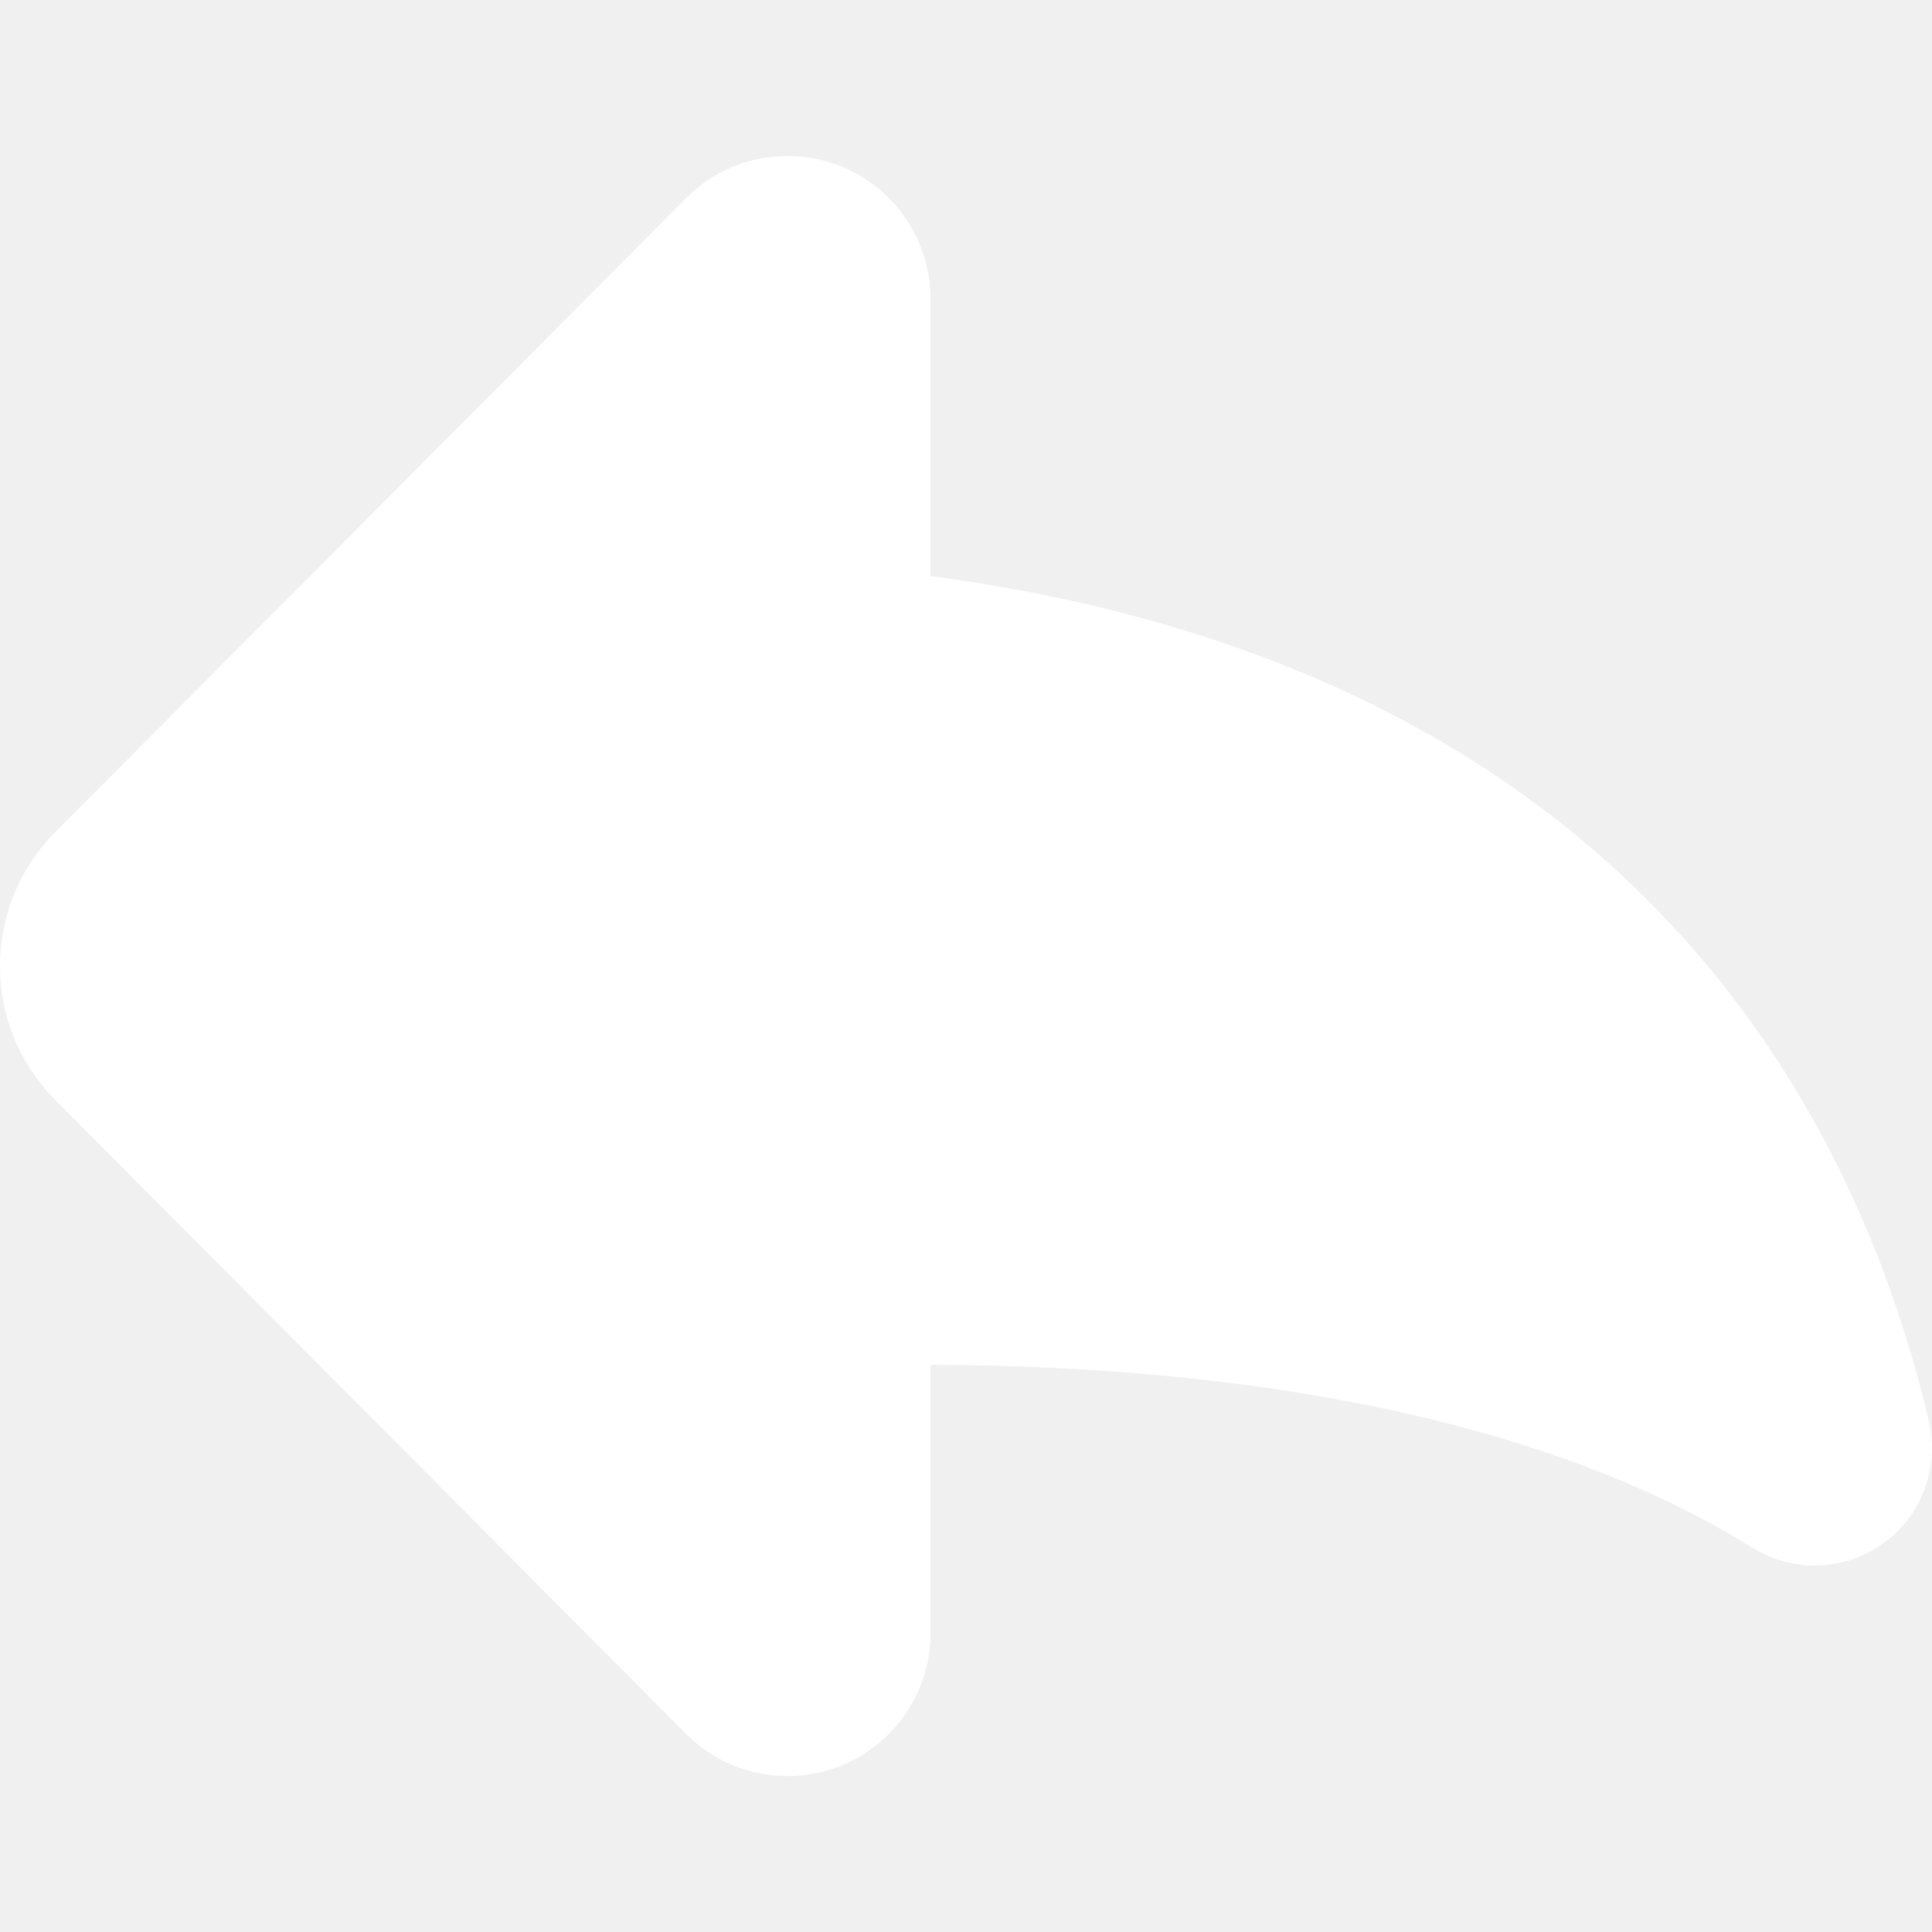
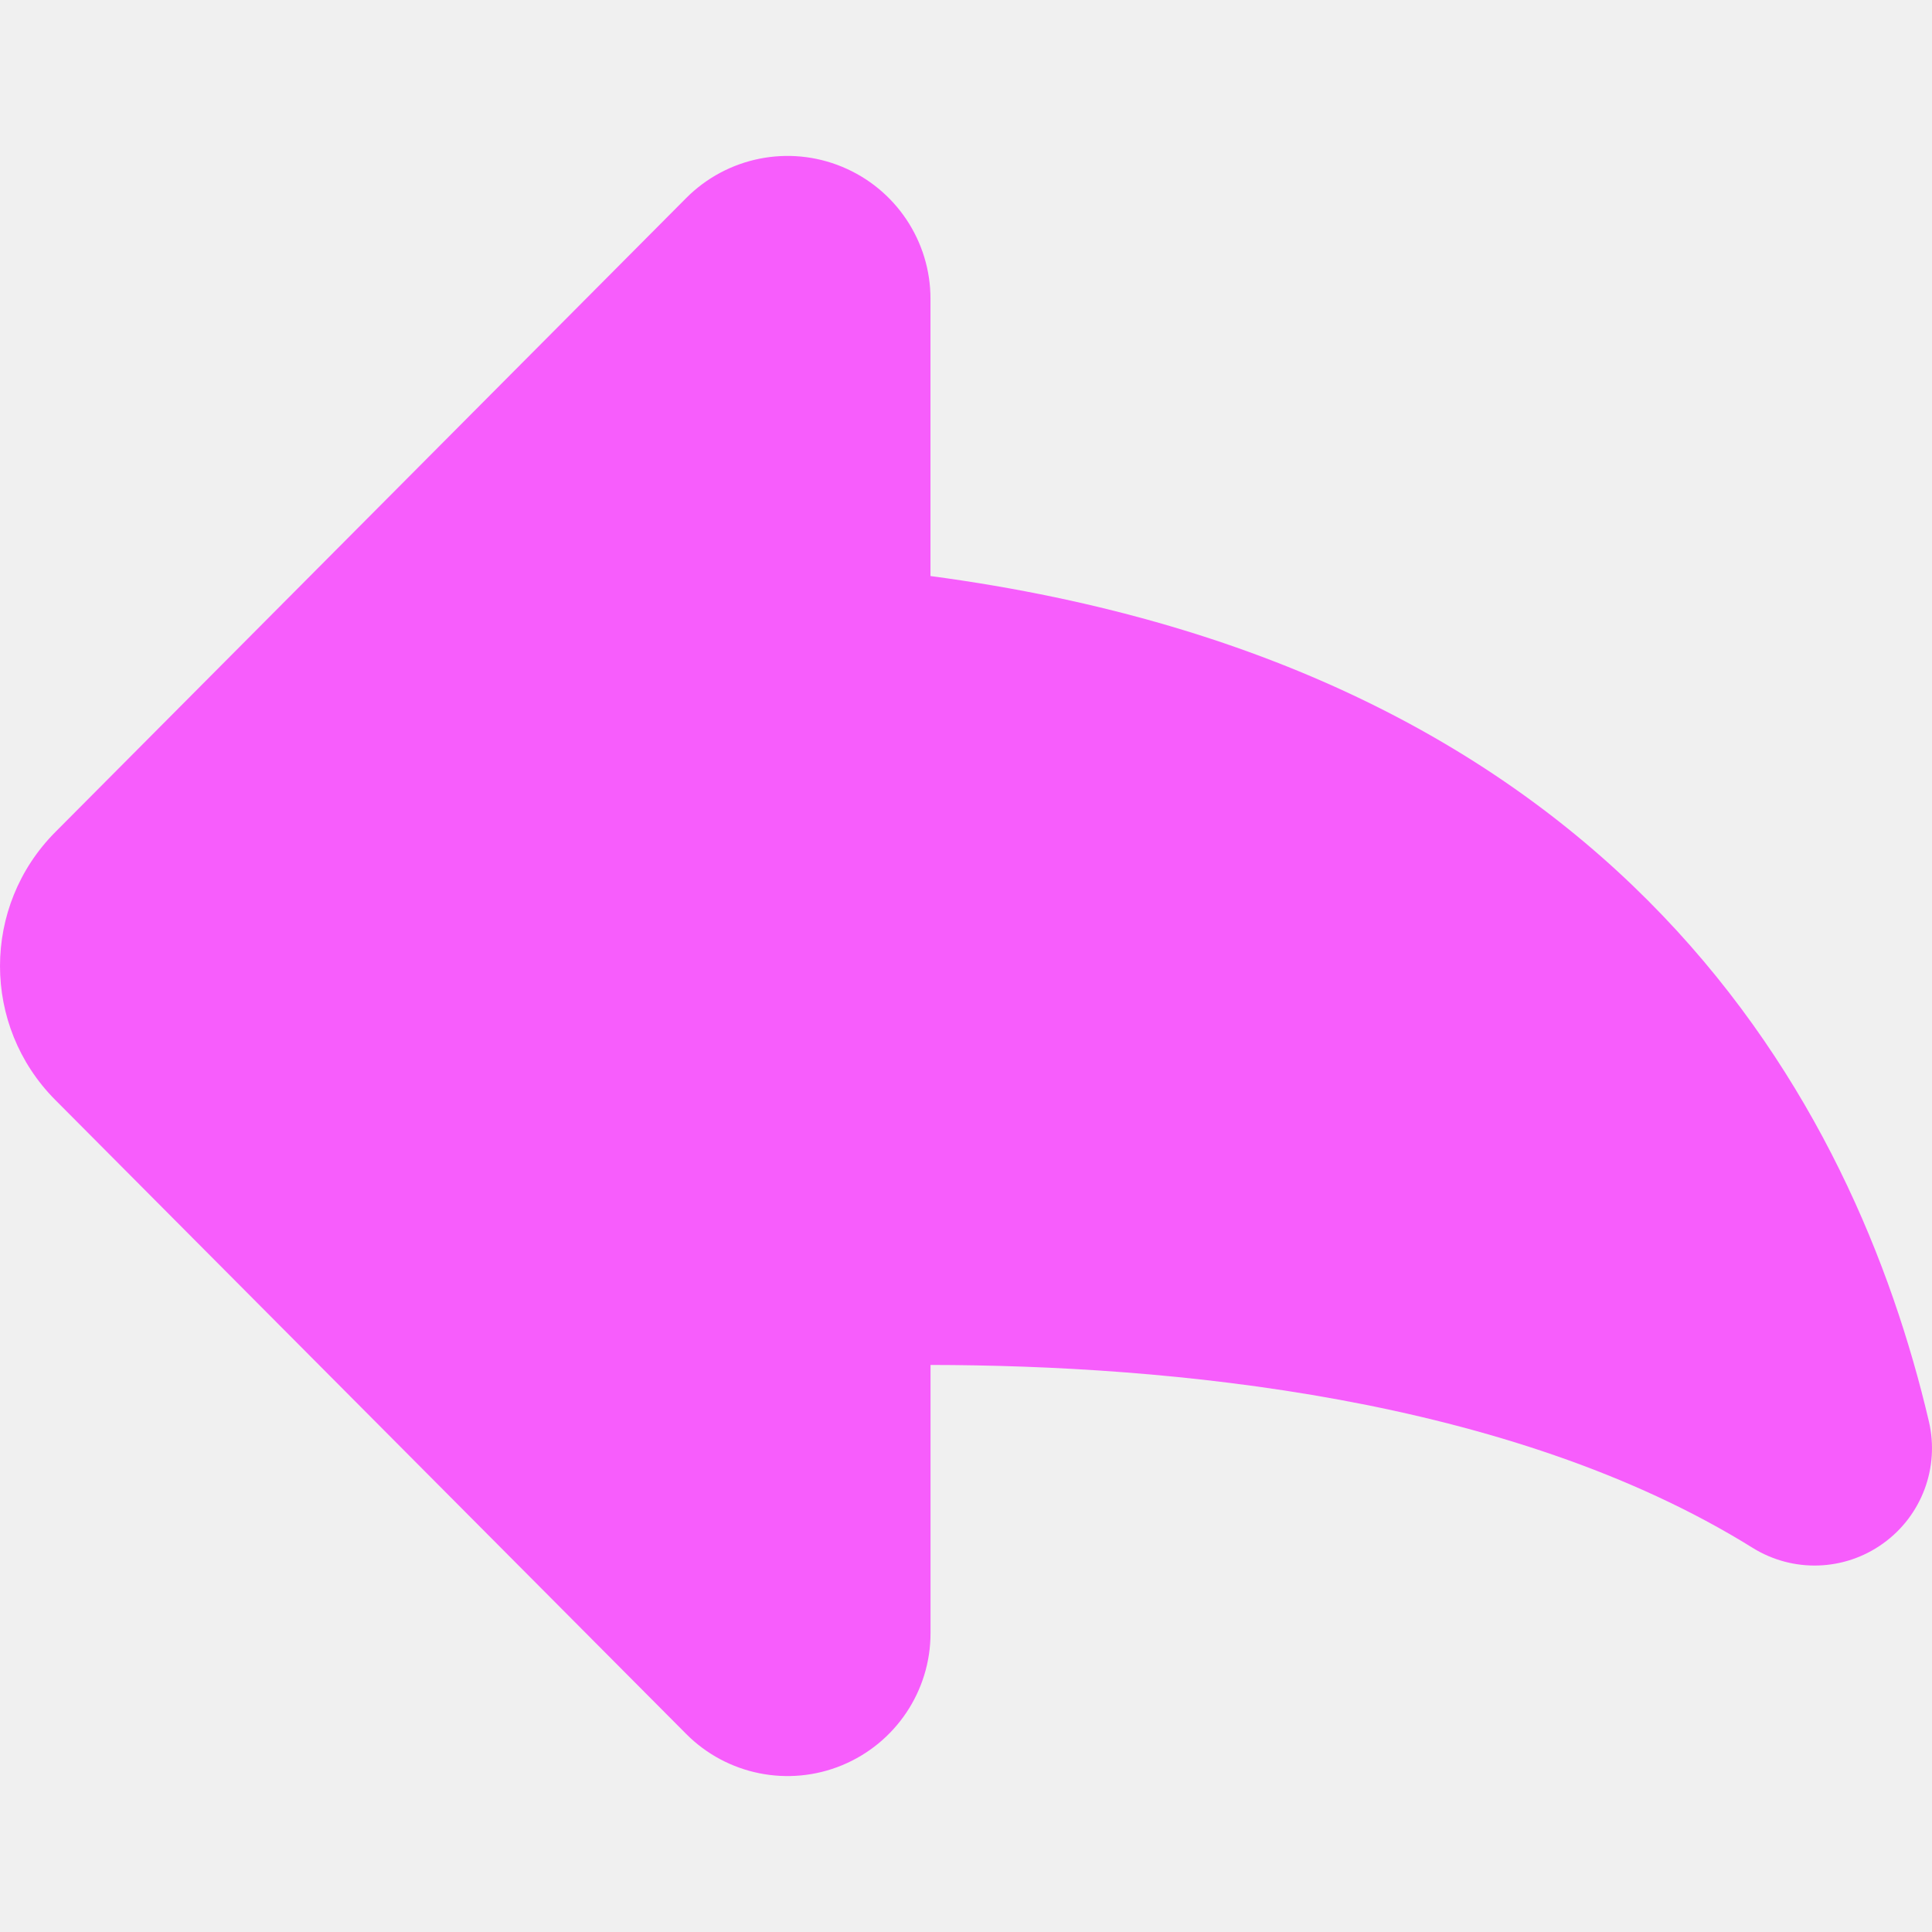
- <svg xmlns="http://www.w3.org/2000/svg" version="1.1" id="Capa_1" x="0px" y="0px" width="45.58px" height="45.58px" viewBox="0 0 45.58 45.58" style="enable-background:new 0 0 45.58 45.58; fill: #FFFFFF;" xml:space="preserve">
+ <svg xmlns="http://www.w3.org/2000/svg" version="1.1" id="Capa_1" x="0px" y="0px" width="45.58px" height="45.58px" viewBox="0 0 45.58 45.58" style="enable-background:new 0 0 45.58 45.58; fill: #f75dfc;" xml:space="preserve">
  <g>
    <path d="M45.506,33.532c-1.741-7.42-7.161-17.758-23.554-19.942V7.047c0-1.364-0.826-2.593-2.087-3.113   c-1.261-0.521-2.712-0.229-3.675,0.737L1.305,19.63c-1.739,1.748-1.74,4.572-0.001,6.32L16.19,40.909   c0.961,0.966,2.415,1.258,3.676,0.737c1.261-0.521,2.087-1.75,2.087-3.113v-6.331c5.593,0.007,13.656,0.743,19.392,4.313   c0.953,0.594,2.168,0.555,3.08-0.101C45.335,35.762,45.763,34.624,45.506,33.532z" />
  </g>
  <g>
</g>
  <g>
</g>
  <g>
</g>
  <g>
</g>
  <g>
</g>
  <g>
</g>
  <g>
</g>
  <g>
</g>
  <g>
</g>
  <g>
</g>
  <g>
</g>
  <g>
</g>
  <g>
</g>
  <g>
</g>
  <g>
</g>
</svg>
